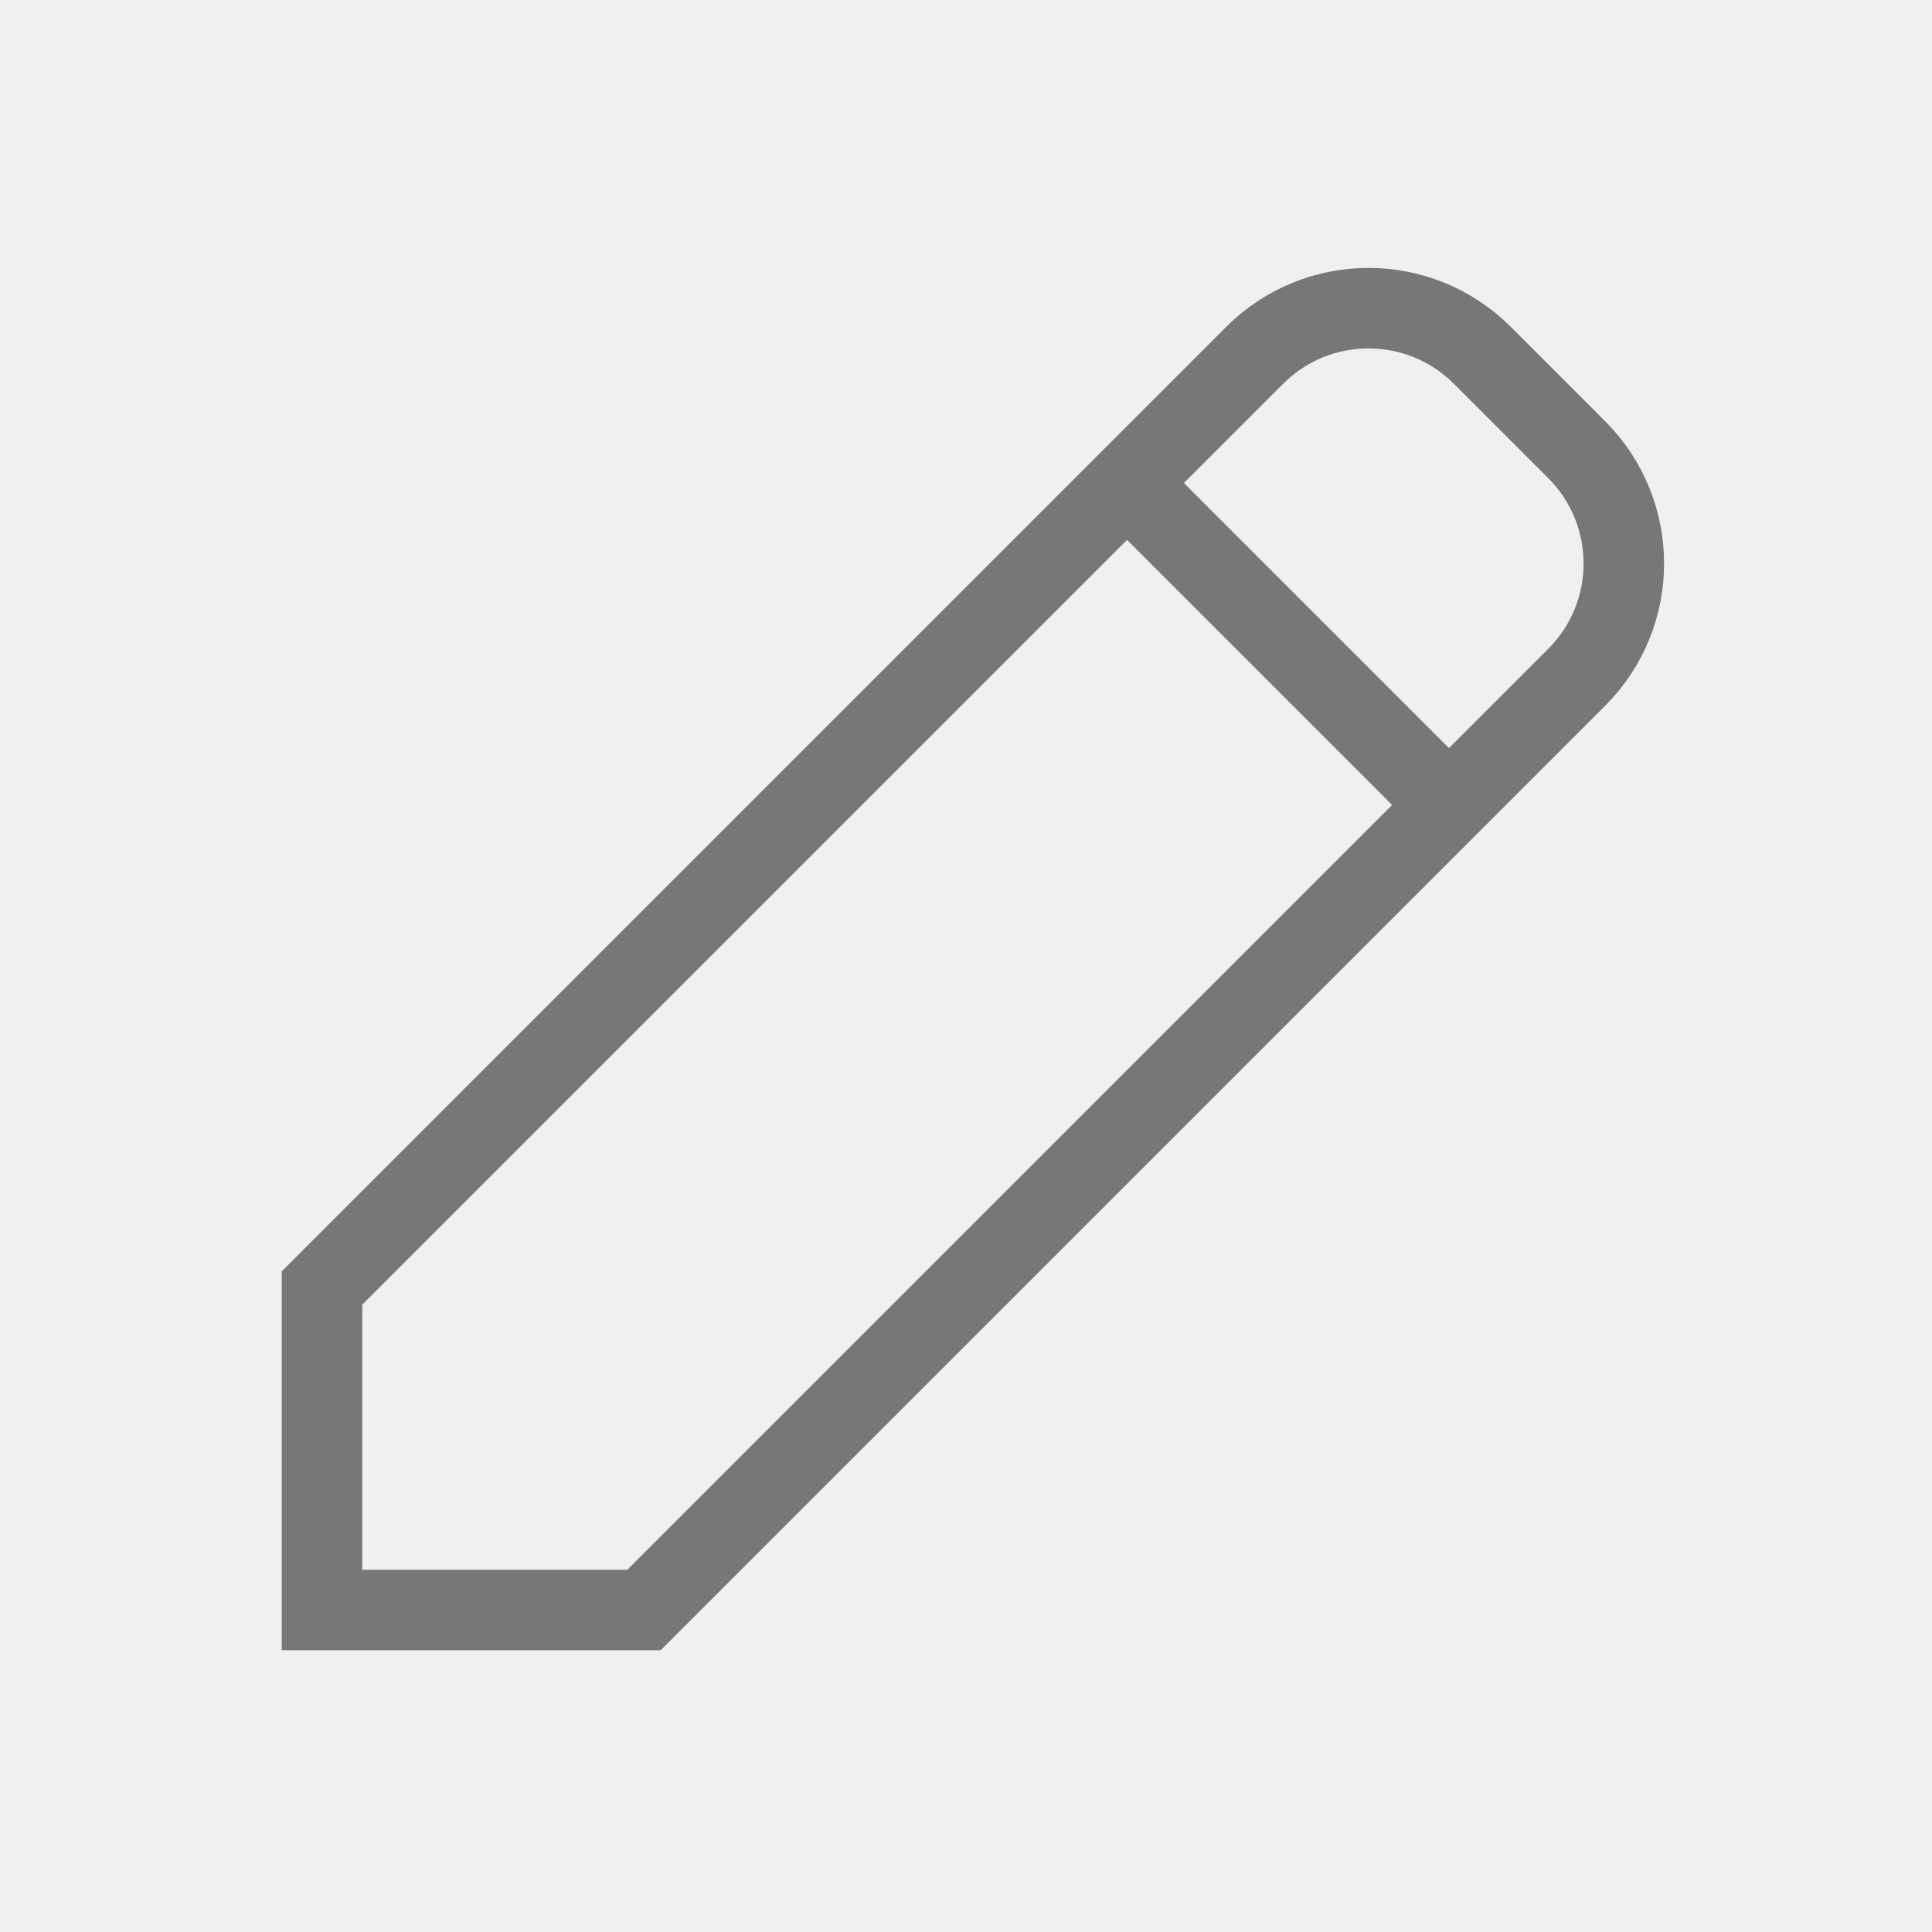
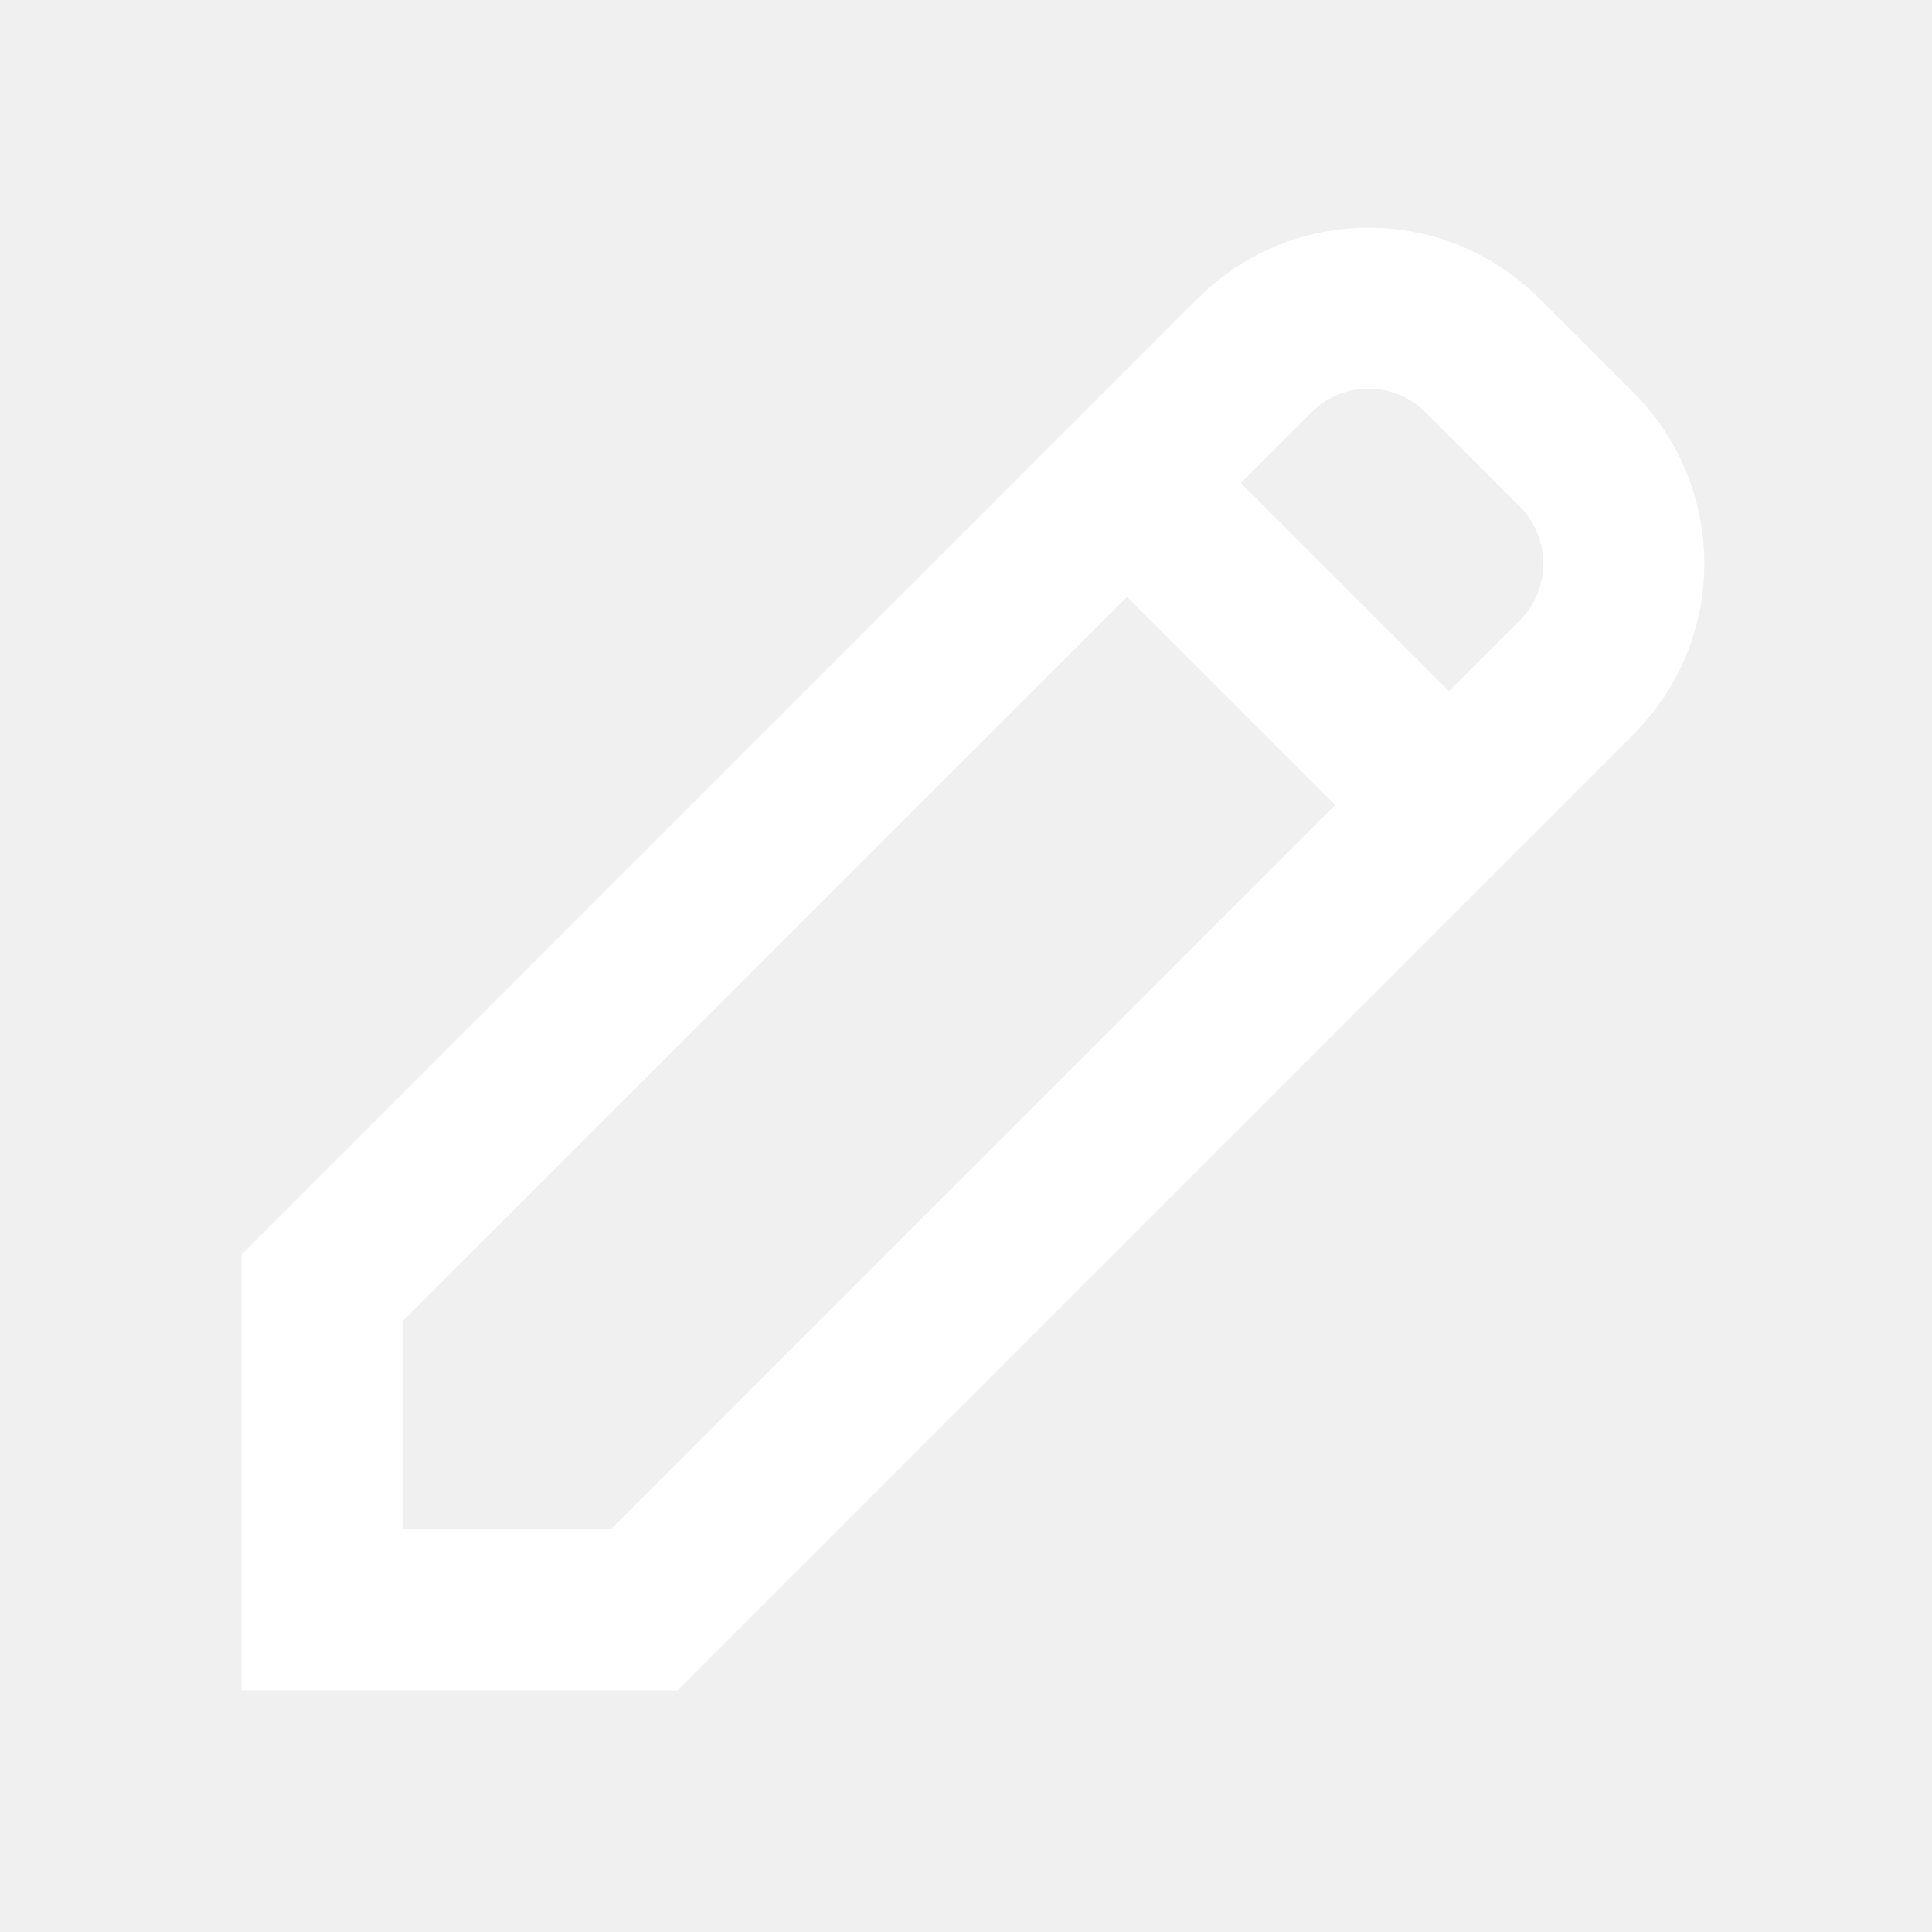
- <svg xmlns="http://www.w3.org/2000/svg" role="img" width="24px" height="24px" viewBox="0 0 24 24" aria-labelledby="editIconTitle" stroke="#777" stroke-width="1" stroke-linecap="square" stroke-linejoin="miter" fill="none" color="#777">
+ <svg xmlns="http://www.w3.org/2000/svg" role="img" width="24px" height="24px" viewBox="0 0 24 24" aria-labelledby="editIconTitle" stroke="#fff" stroke-width="2" stroke-linecap="square" stroke-linejoin="miter" fill="none" color="#777">
  <path d="M18.414 4.414L19.586 5.586C20.367 6.367 20.367 7.633 19.586 8.414L8 20 4 20 4 16 15.586 4.414C16.367 3.633 17.633 3.633 18.414 4.414zM14 6L18 10" />
</svg>
